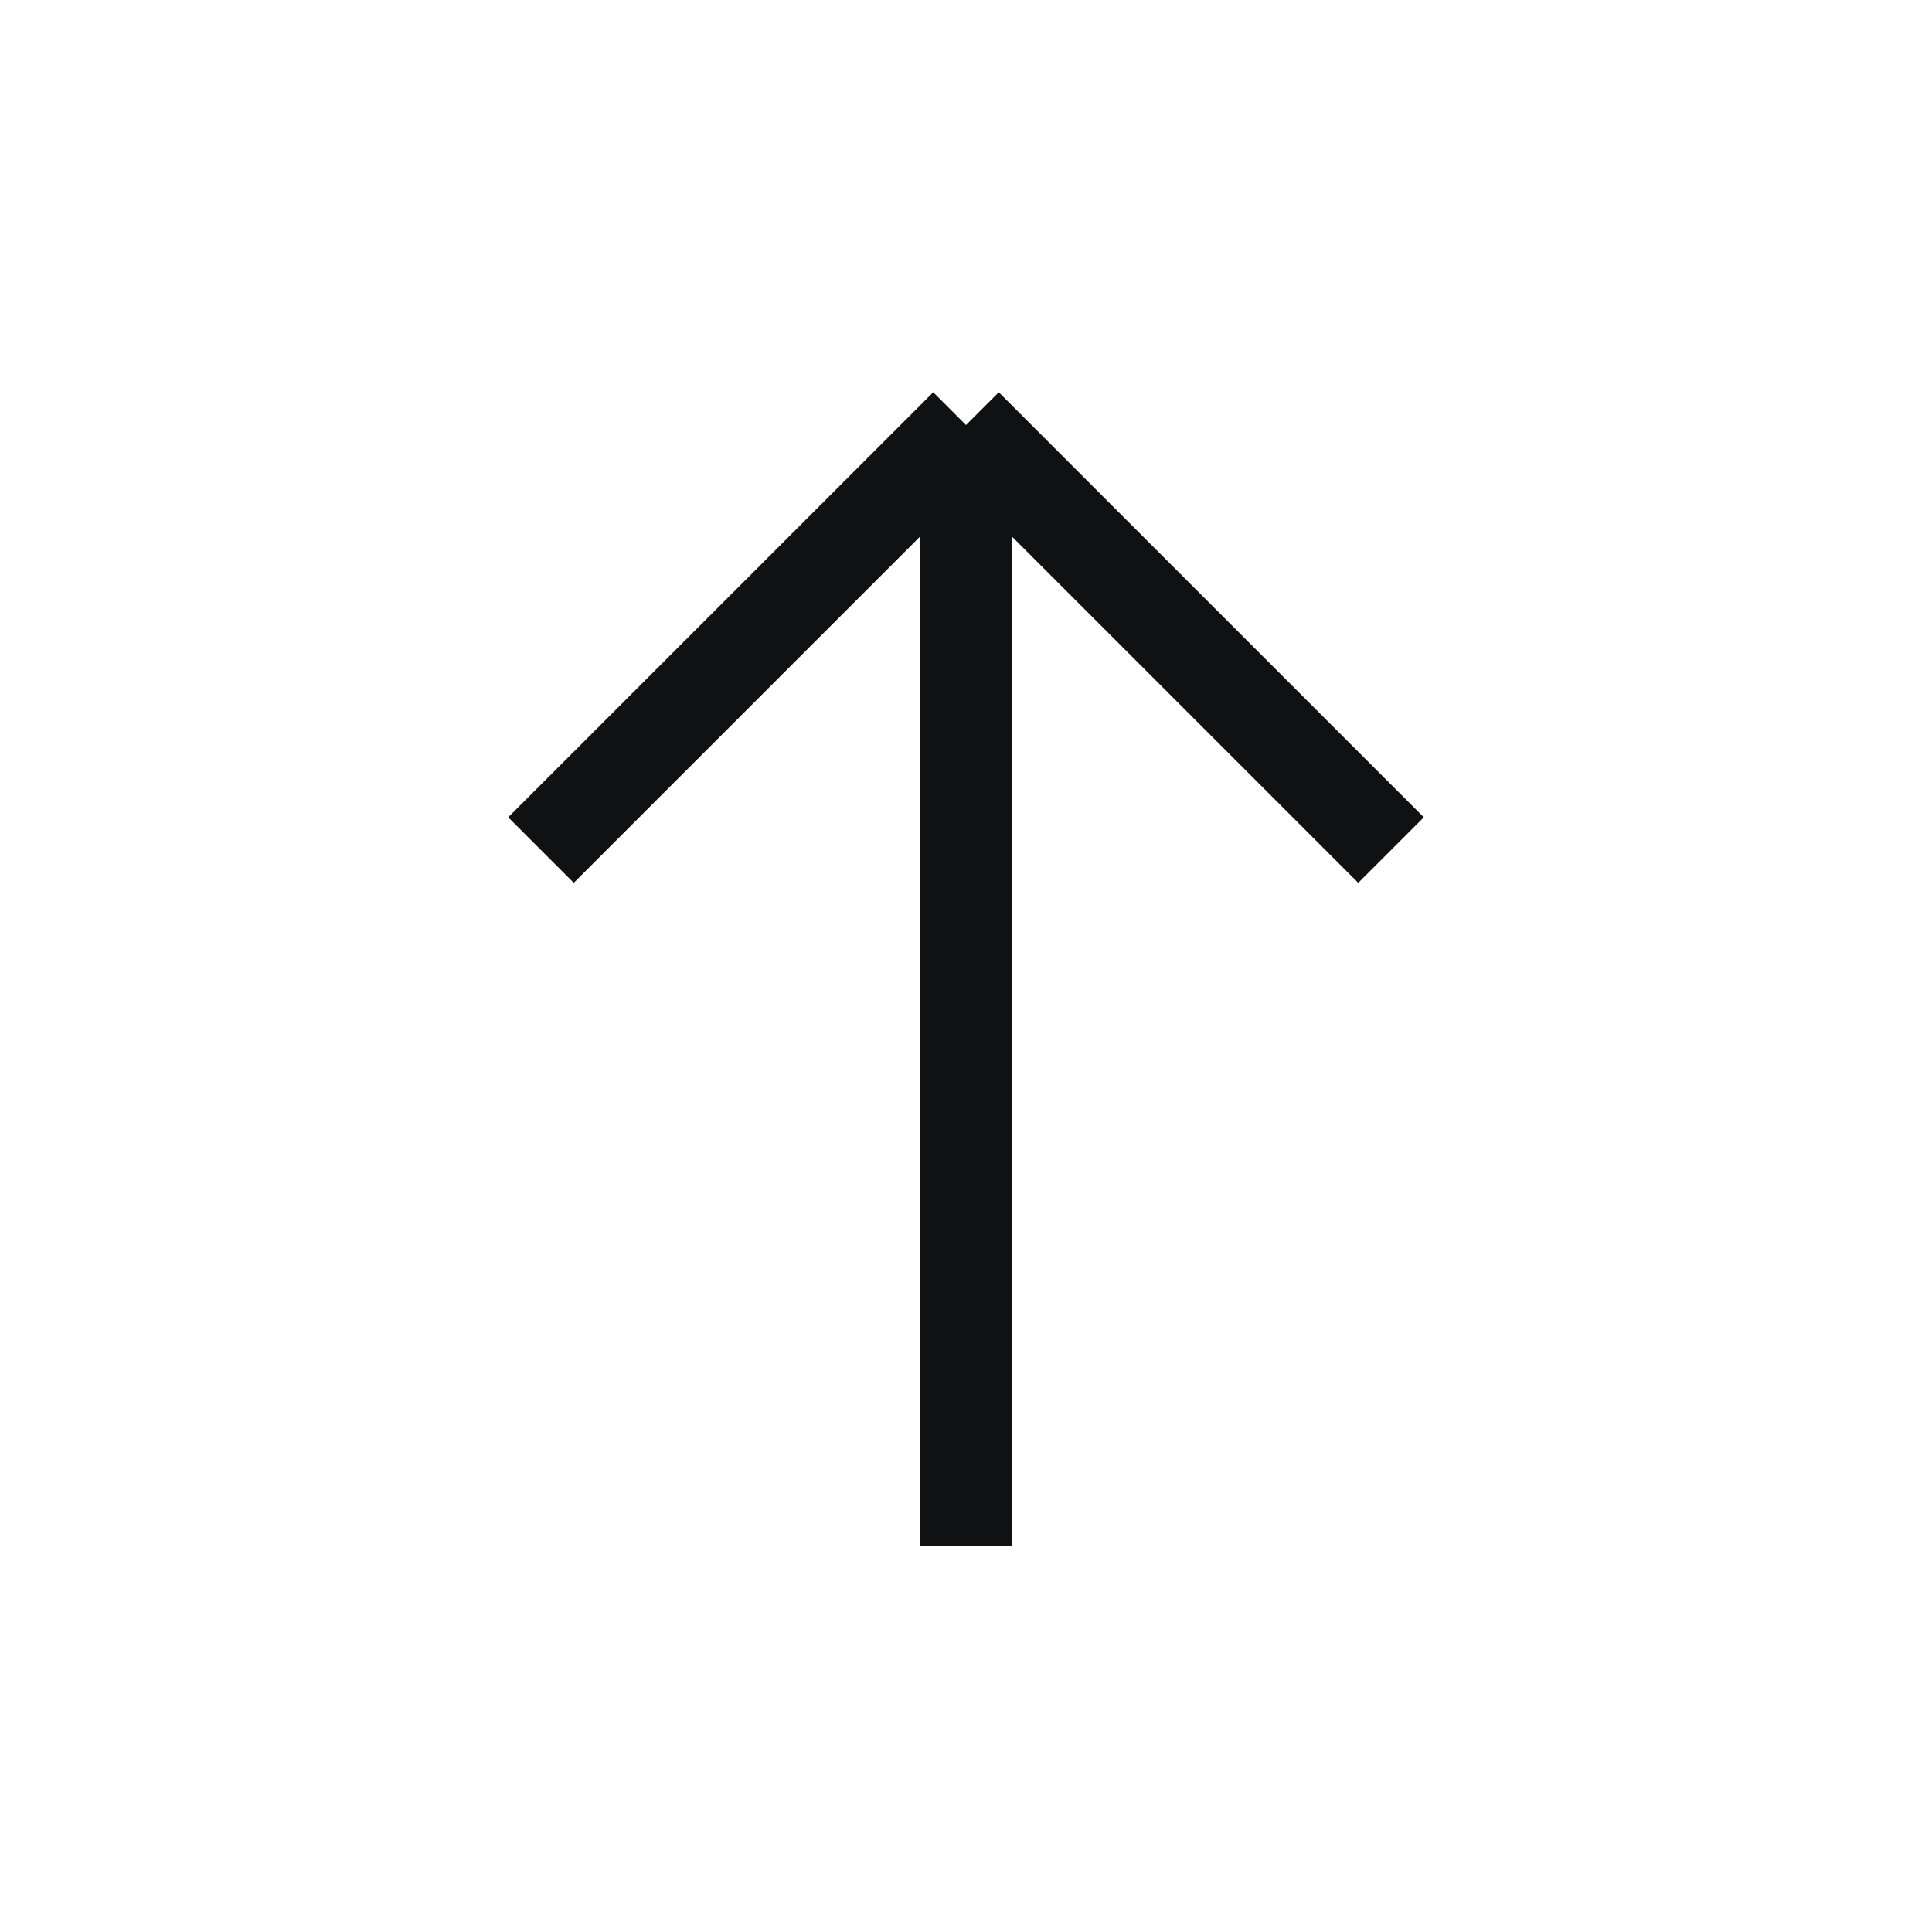
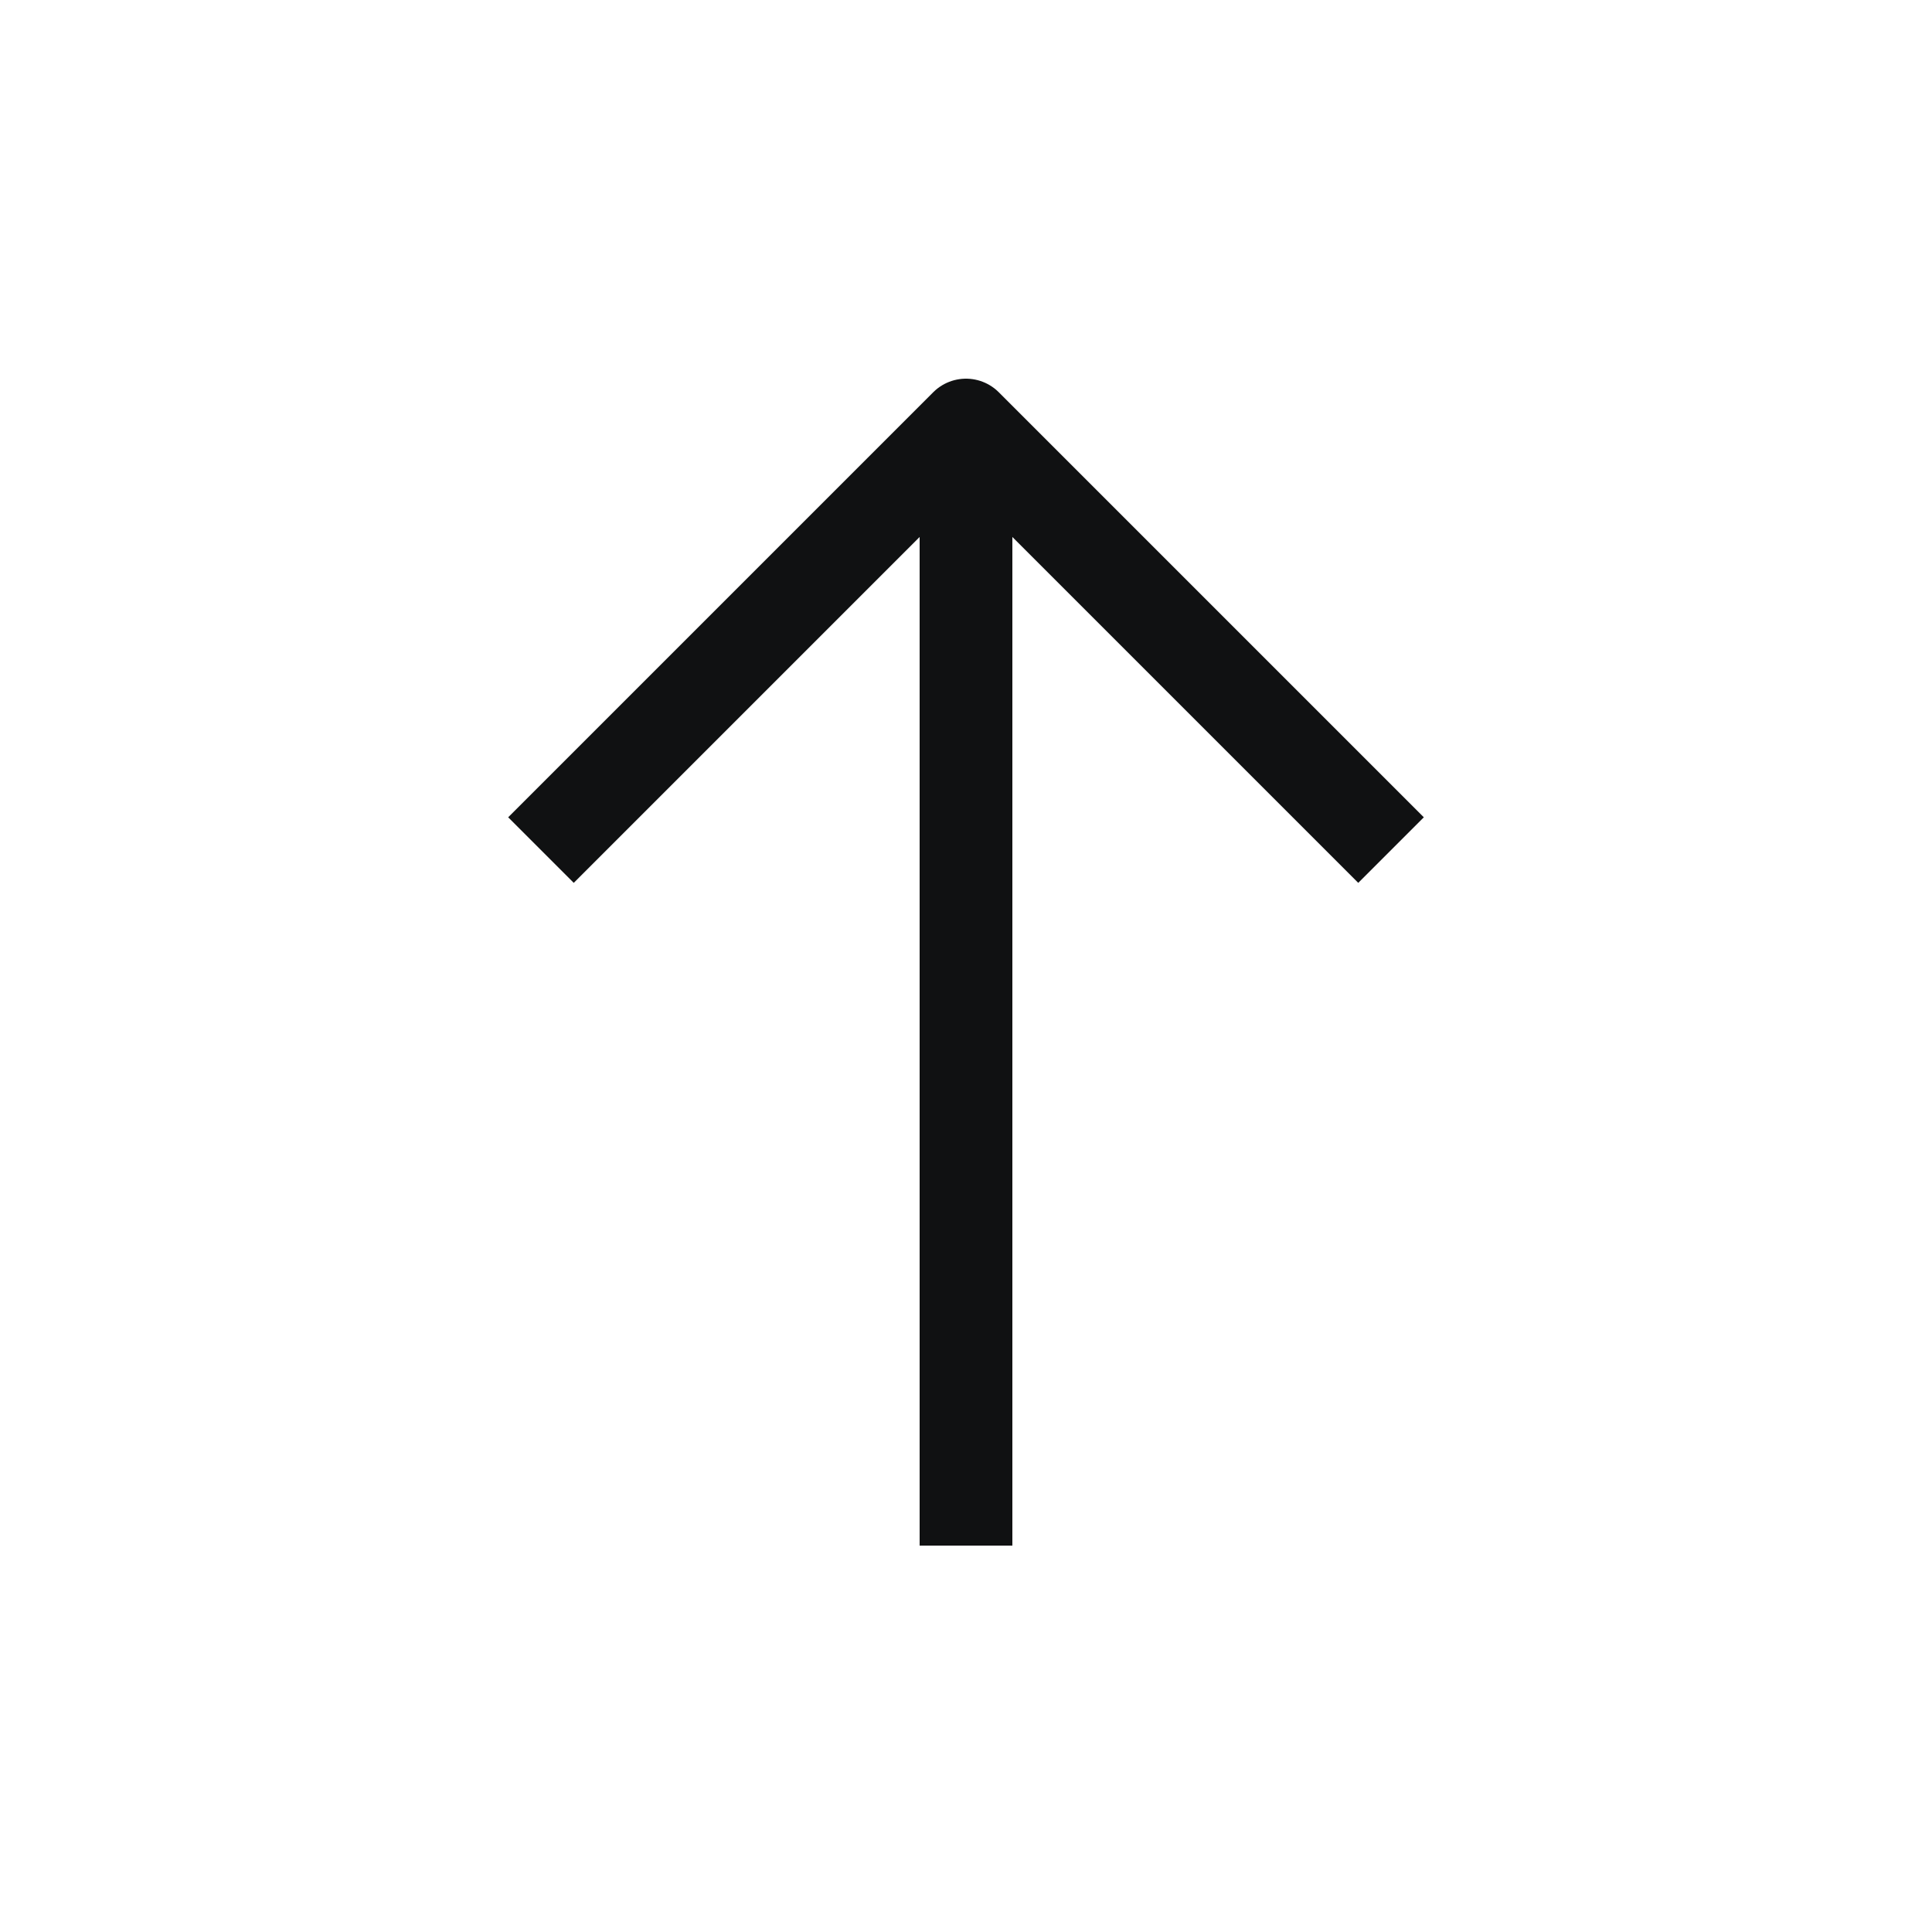
<svg xmlns="http://www.w3.org/2000/svg" width="25" height="25" viewBox="0 0 25 25" fill="none">
-   <path d="M12.5 5.5V20M12.5 5.5L7 11M12.5 5.5L18 11" stroke="#101112" stroke-width="1.2" stroke-linejoin="round" />
+   <path d="M7 11L12.5 5.5L18 11" stroke="#101112" stroke-width="1.2" stroke-linejoin="round" />
+   <path d="M12.5 5.5V20" stroke="#101112" stroke-width="1.2" stroke-linejoin="round" />
</svg>
